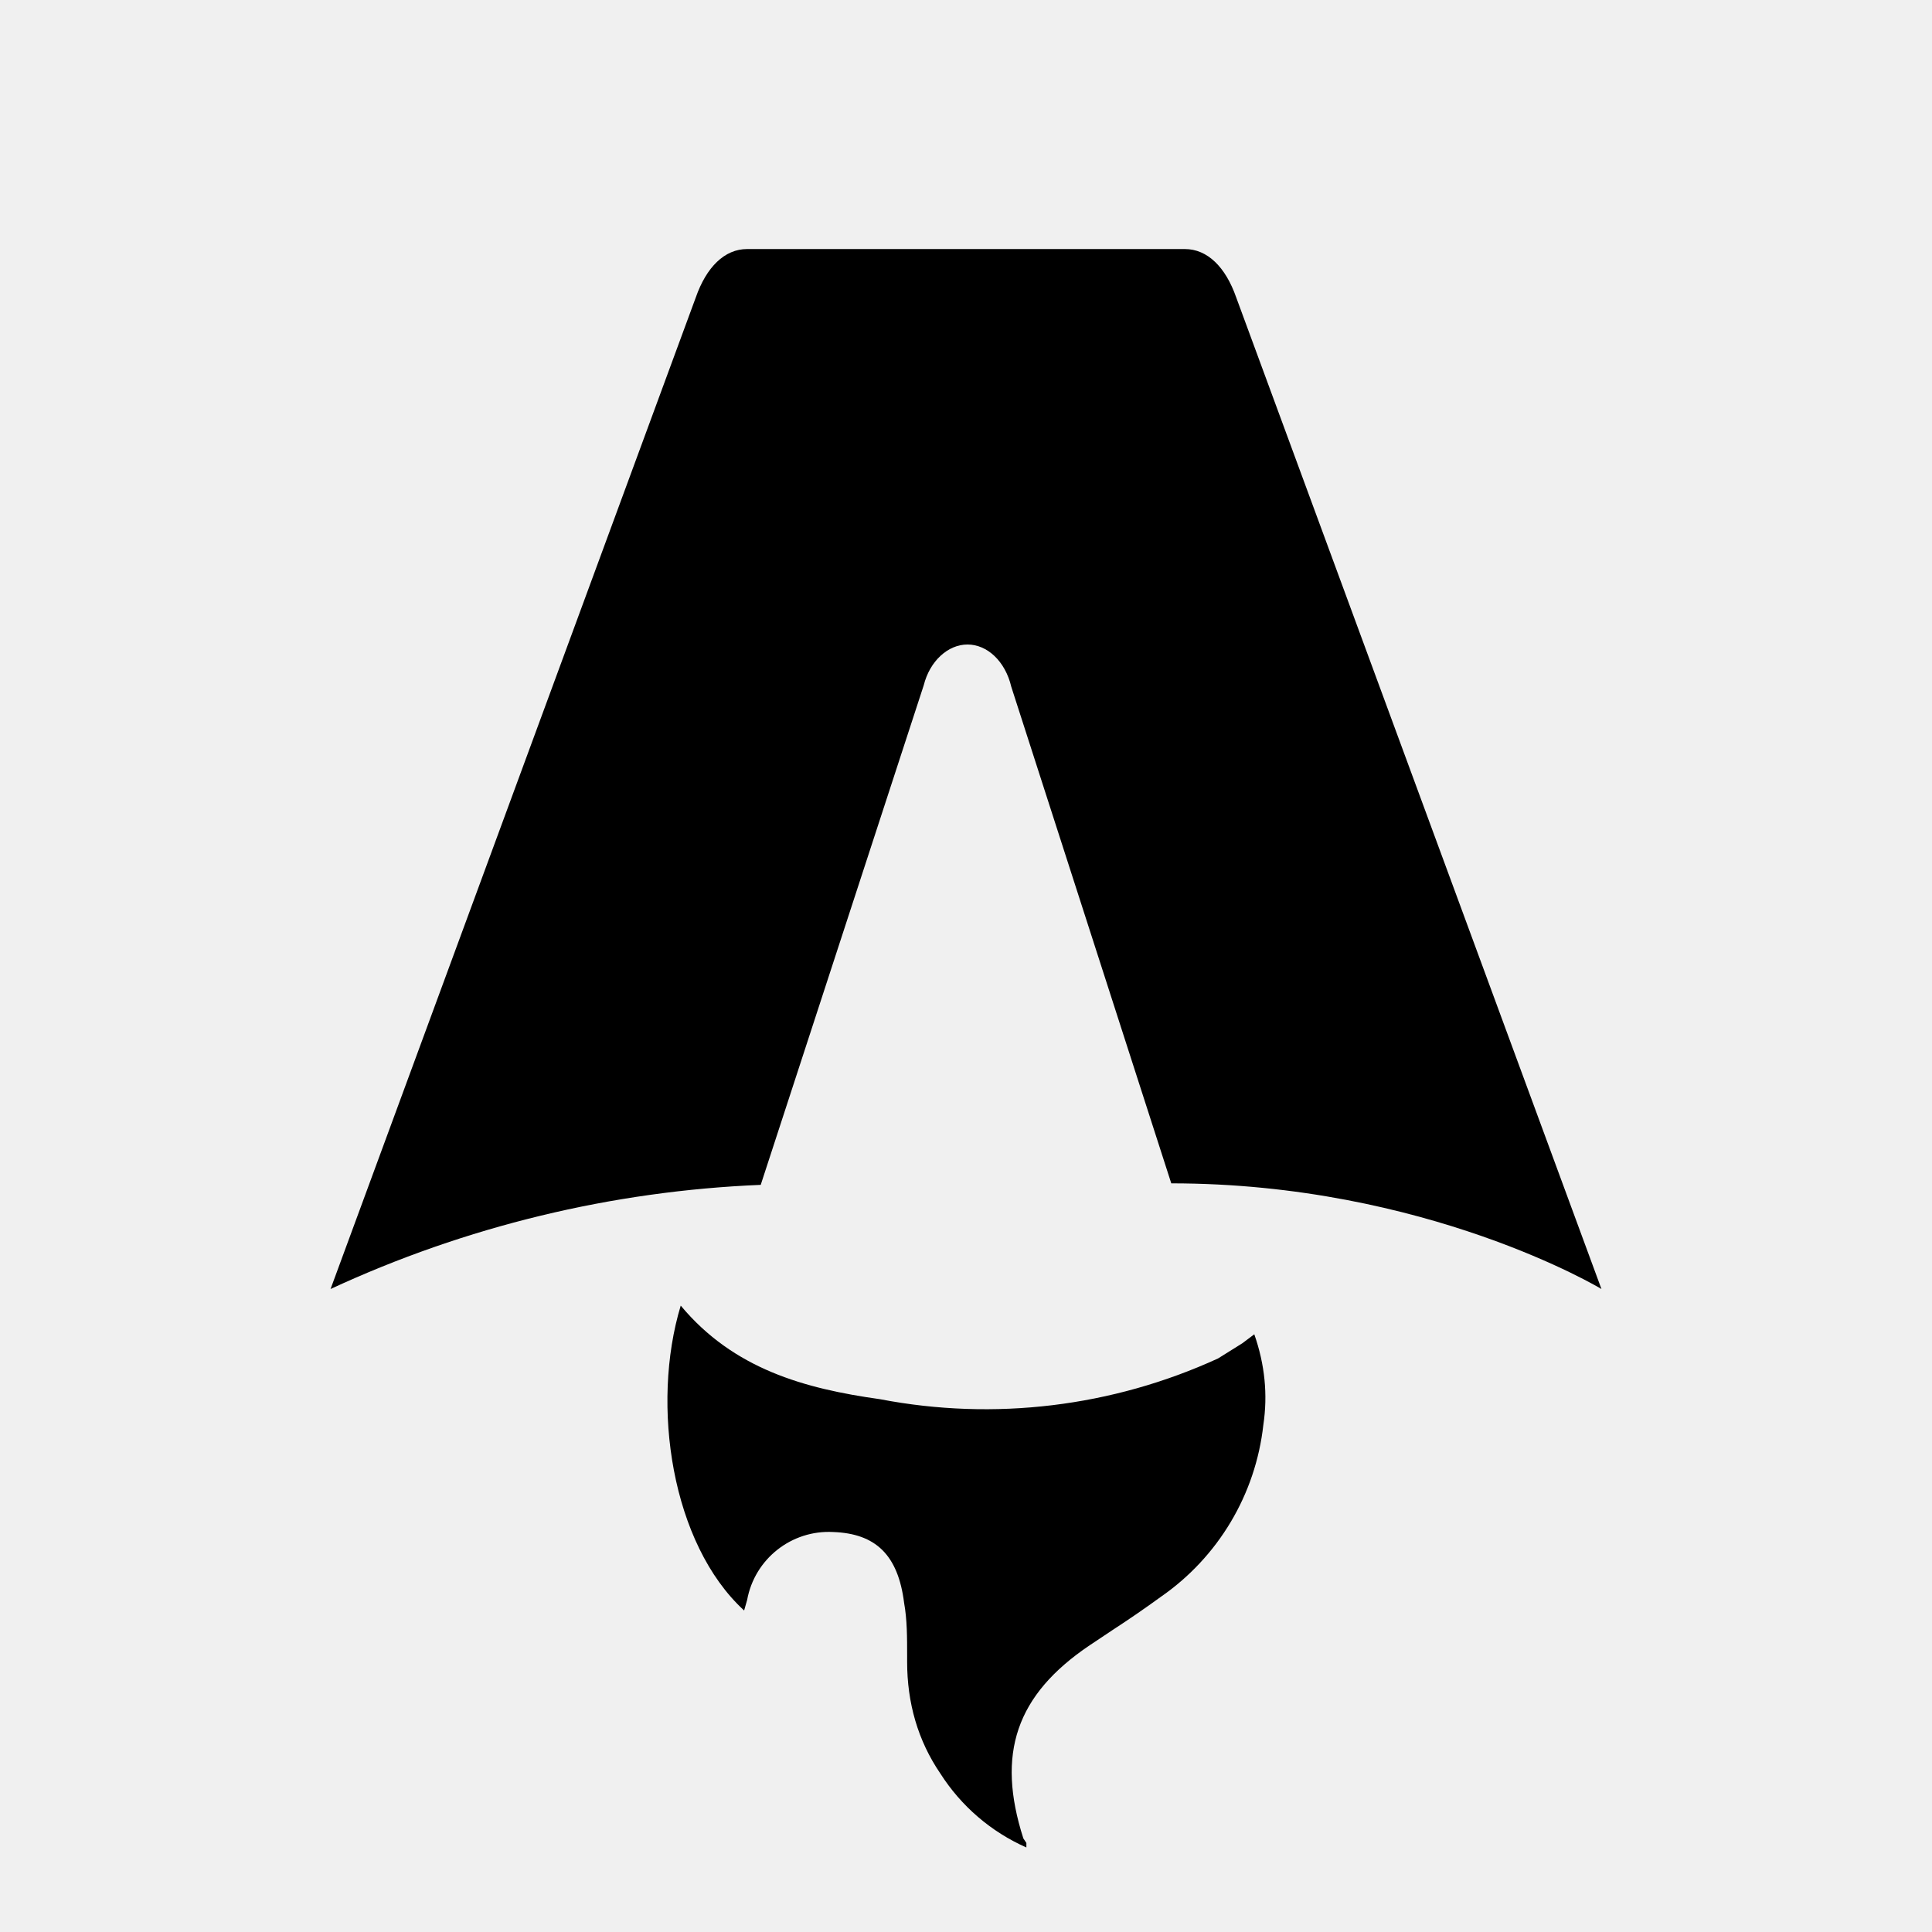
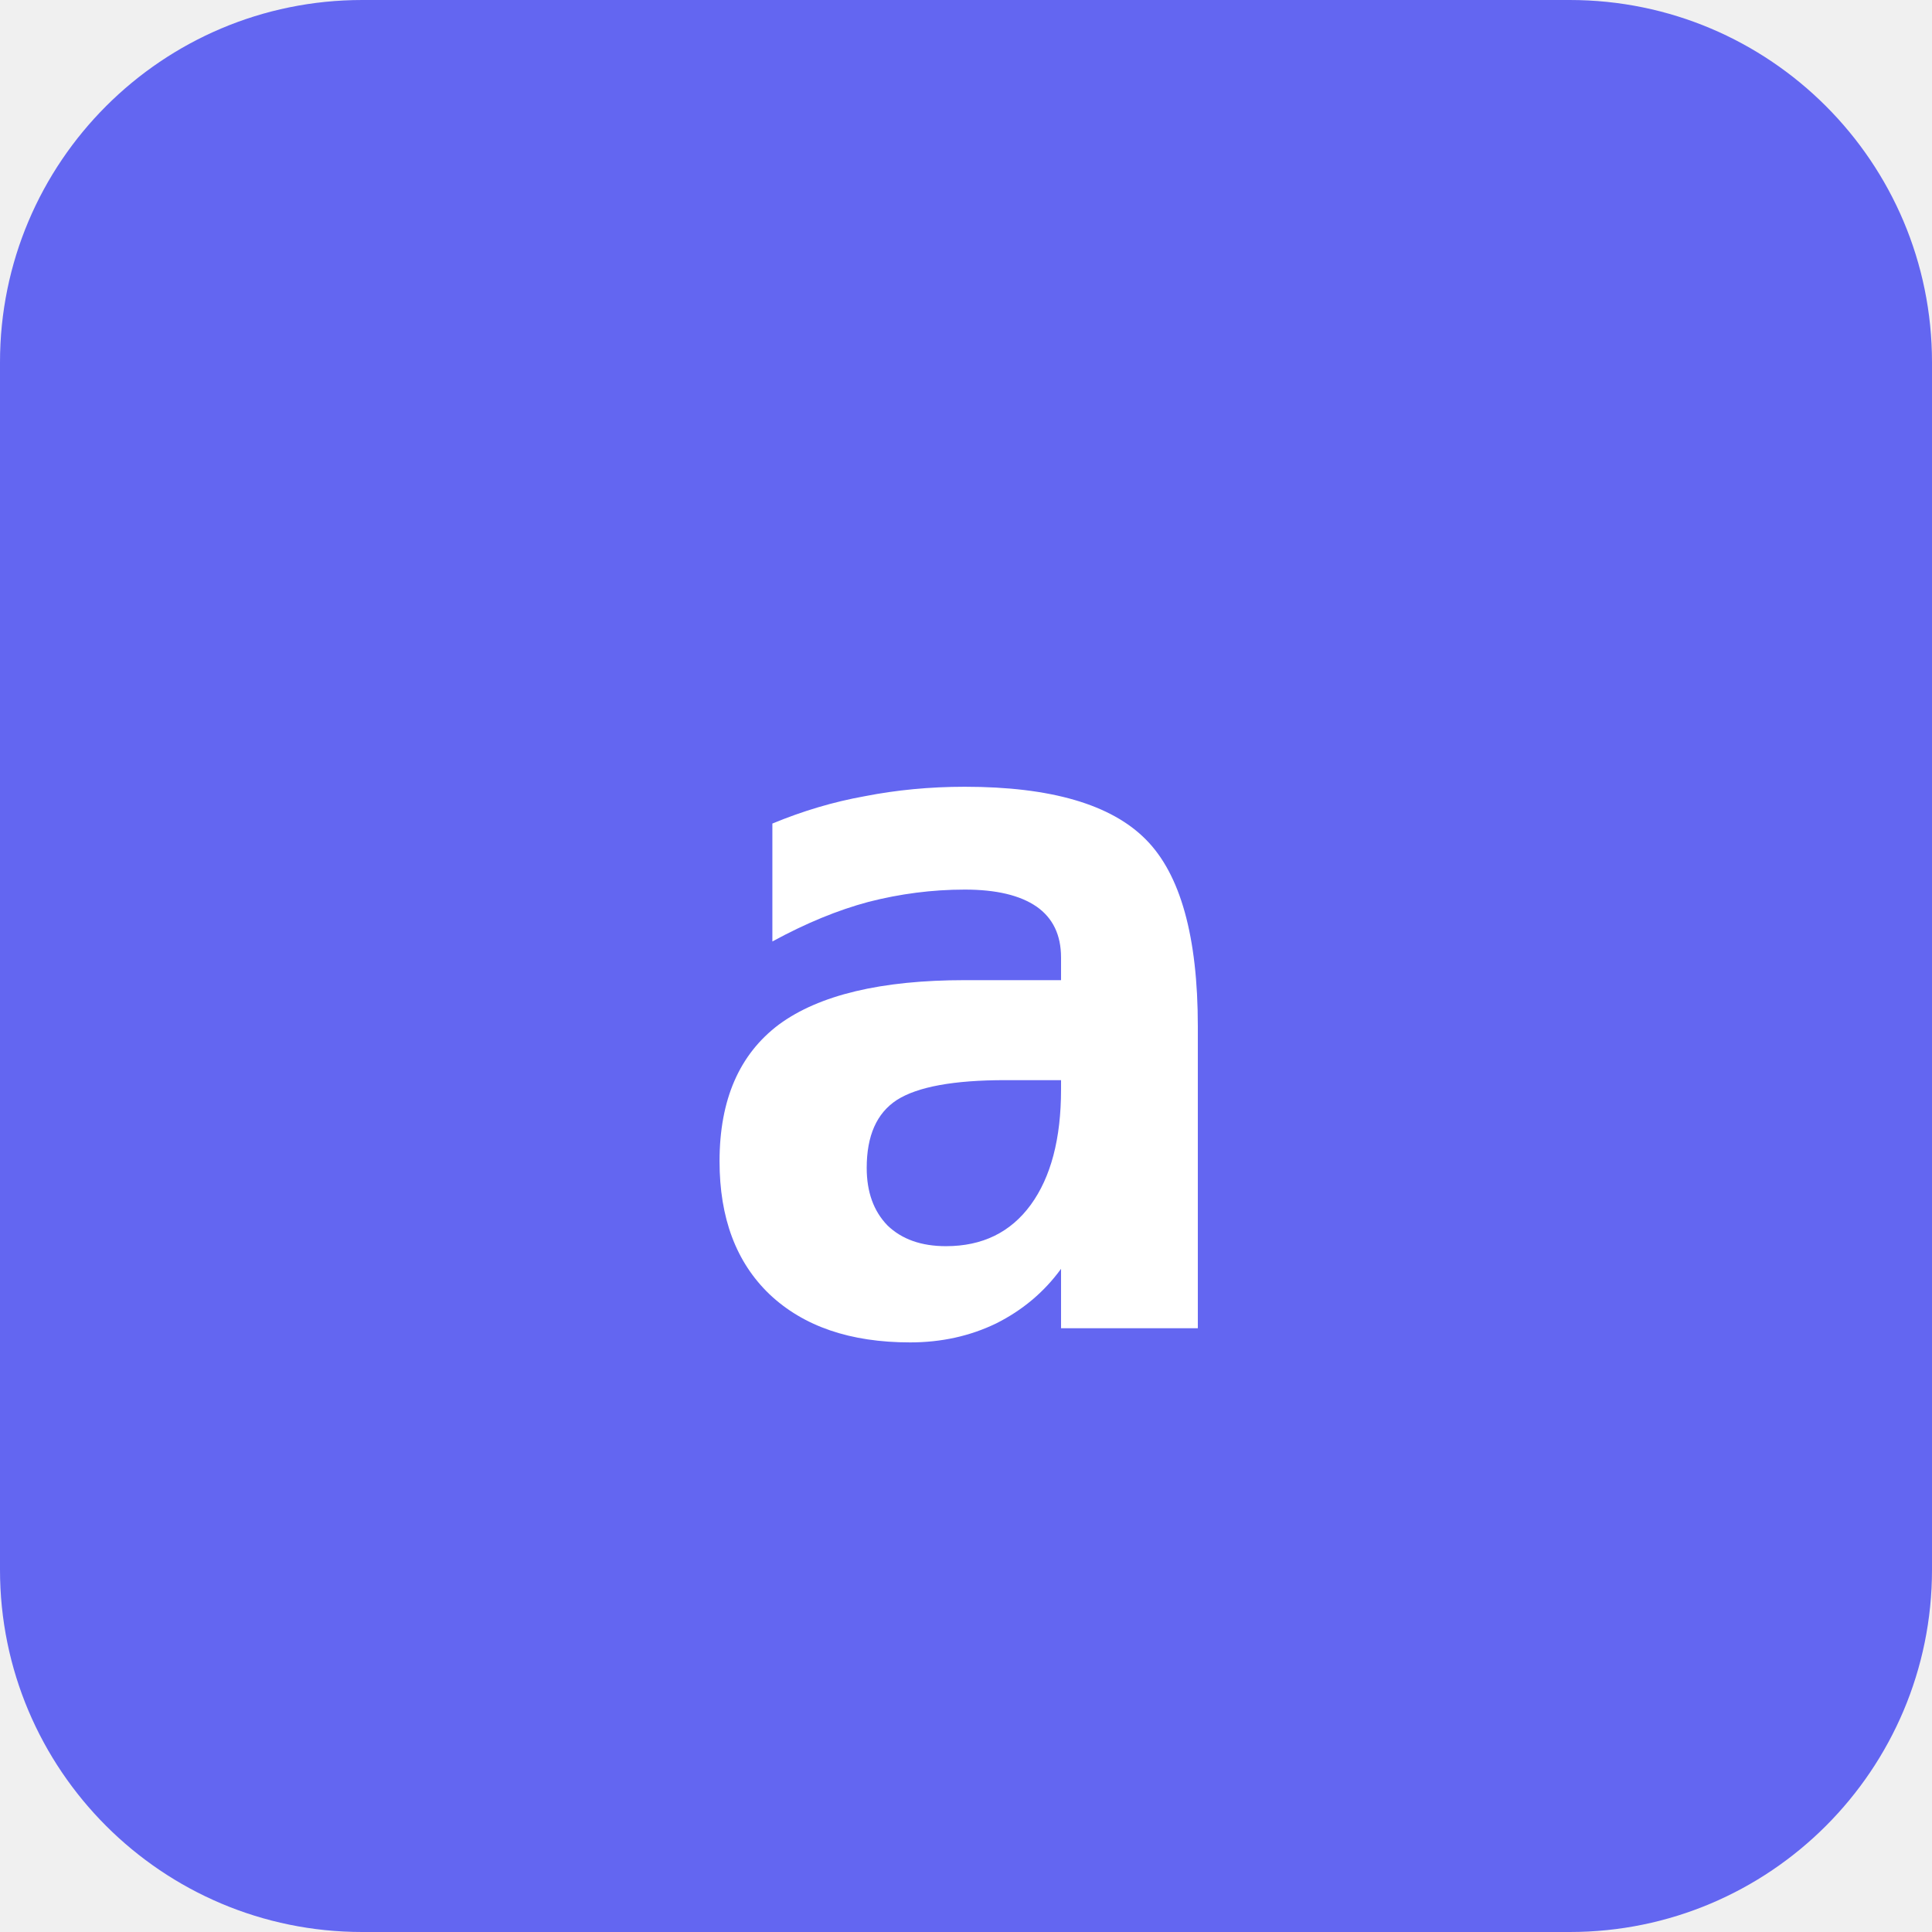
- <svg xmlns="http://www.w3.org/2000/svg" fill="none" viewBox="0 0 128 128">
-   <path d="M50.4 78.5a75.1 75.1 0 0 0-28.5 6.9l24.2-65.7c.7-2 1.9-3.2 3.4-3.2h29c1.5 0 2.7 1.2 3.4 3.2l24.2 65.7s-11.6-7-28.5-7L67 45.5c-.4-1.7-1.6-2.8-2.9-2.8-1.3 0-2.5 1.1-2.9 2.7L50.4 78.5Zm-1.1 28.2Zm-4.2-20.2c-2 6.6-.6 15.8 4.2 20.2a17.5 17.5 0 0 1 .2-.7 5.5 5.5 0 0 1 5.7-4.5c2.8.1 4.3 1.5 4.7 4.7.2 1.1.2 2.3.2 3.5v.4c0 2.7.7 5.2 2.2 7.4a13 13 0 0 0 5.7 4.9v-.3l-.2-.3c-1.8-5.6-.5-9.5 4.4-12.8l1.5-1a73 73 0 0 0 3.2-2.2 16 16 0 0 0 6.8-11.4c.3-2 .1-4-.6-6l-.8.6-1.6 1a37 37 0 0 1-22.4 2.7c-5-.7-9.7-2-13.2-6.2Z" />
-   <style>
-         path { fill: #000; }
-         @media (prefers-color-scheme: dark) {
-             path { fill: #FFF; }
-         }
-     </style>
+ <svg xmlns="http://www.w3.org/2000/svg" viewBox="0 0 32 32">
+   <rect width="32" height="32" rx="6" fill="#6366f1" />
+   <text x="16" y="22" text-anchor="middle" font-family="monospace" font-size="16" font-weight="bold" fill="white">a</text>
</svg>
